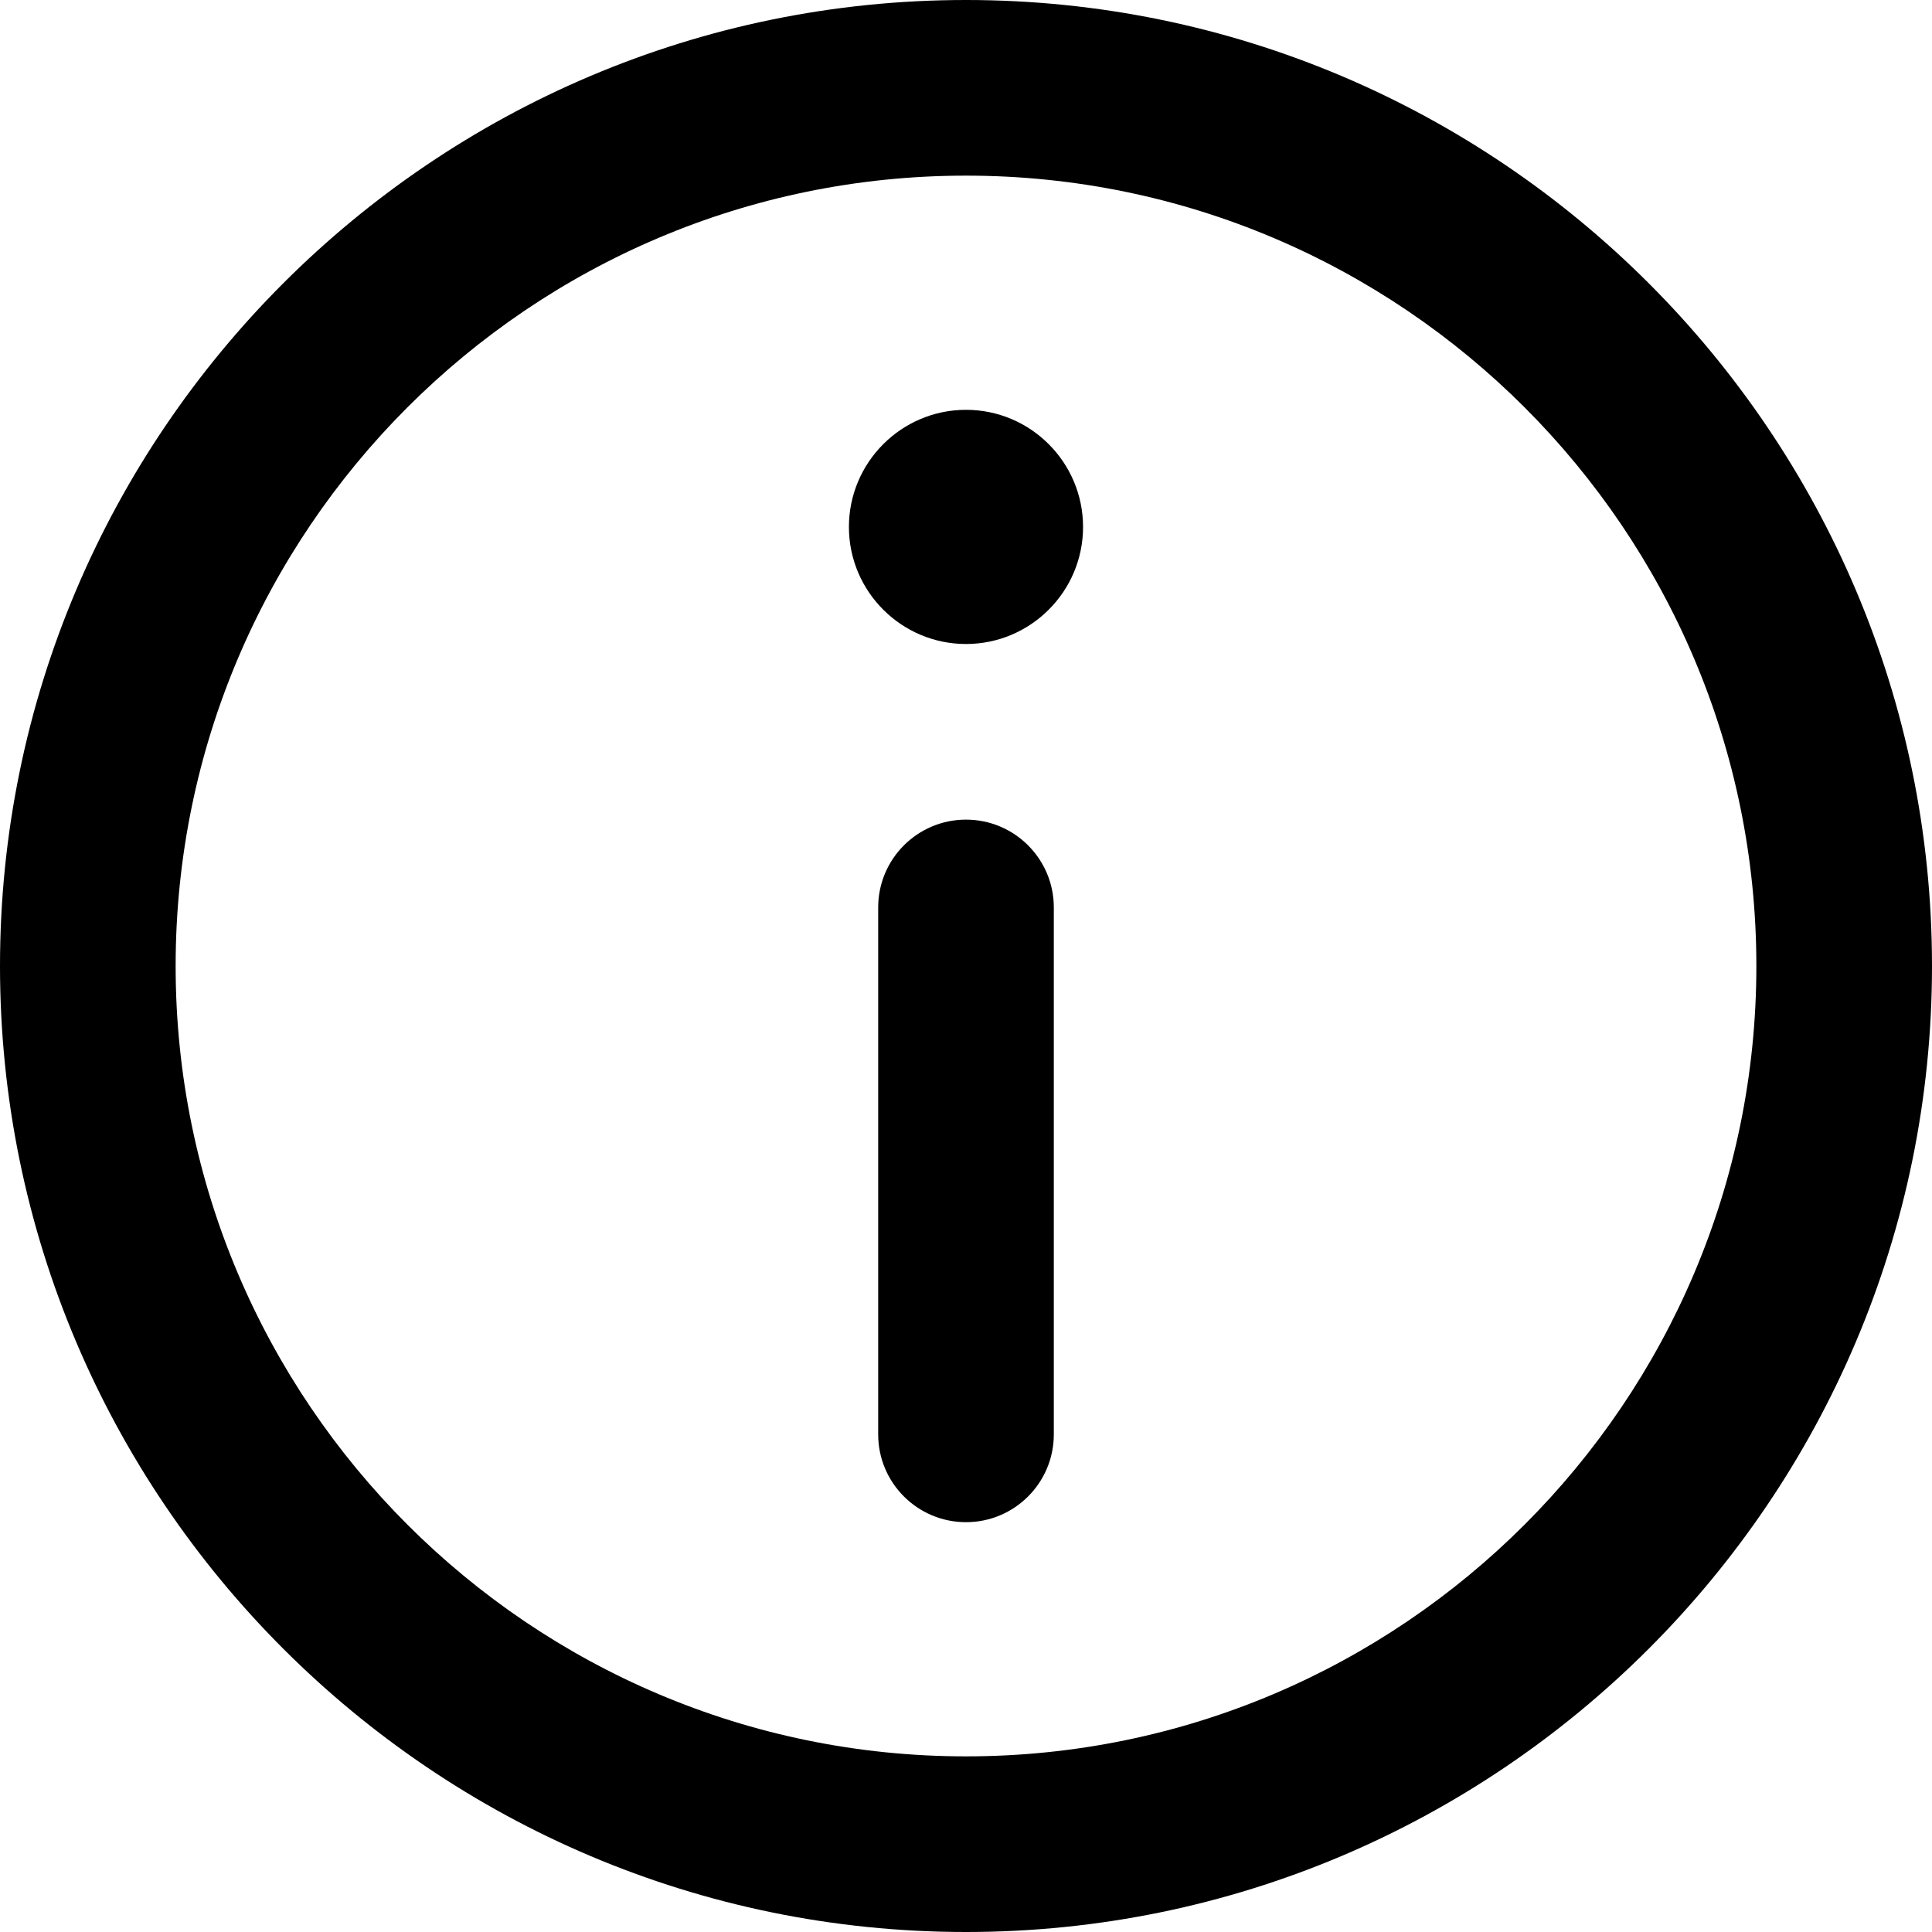
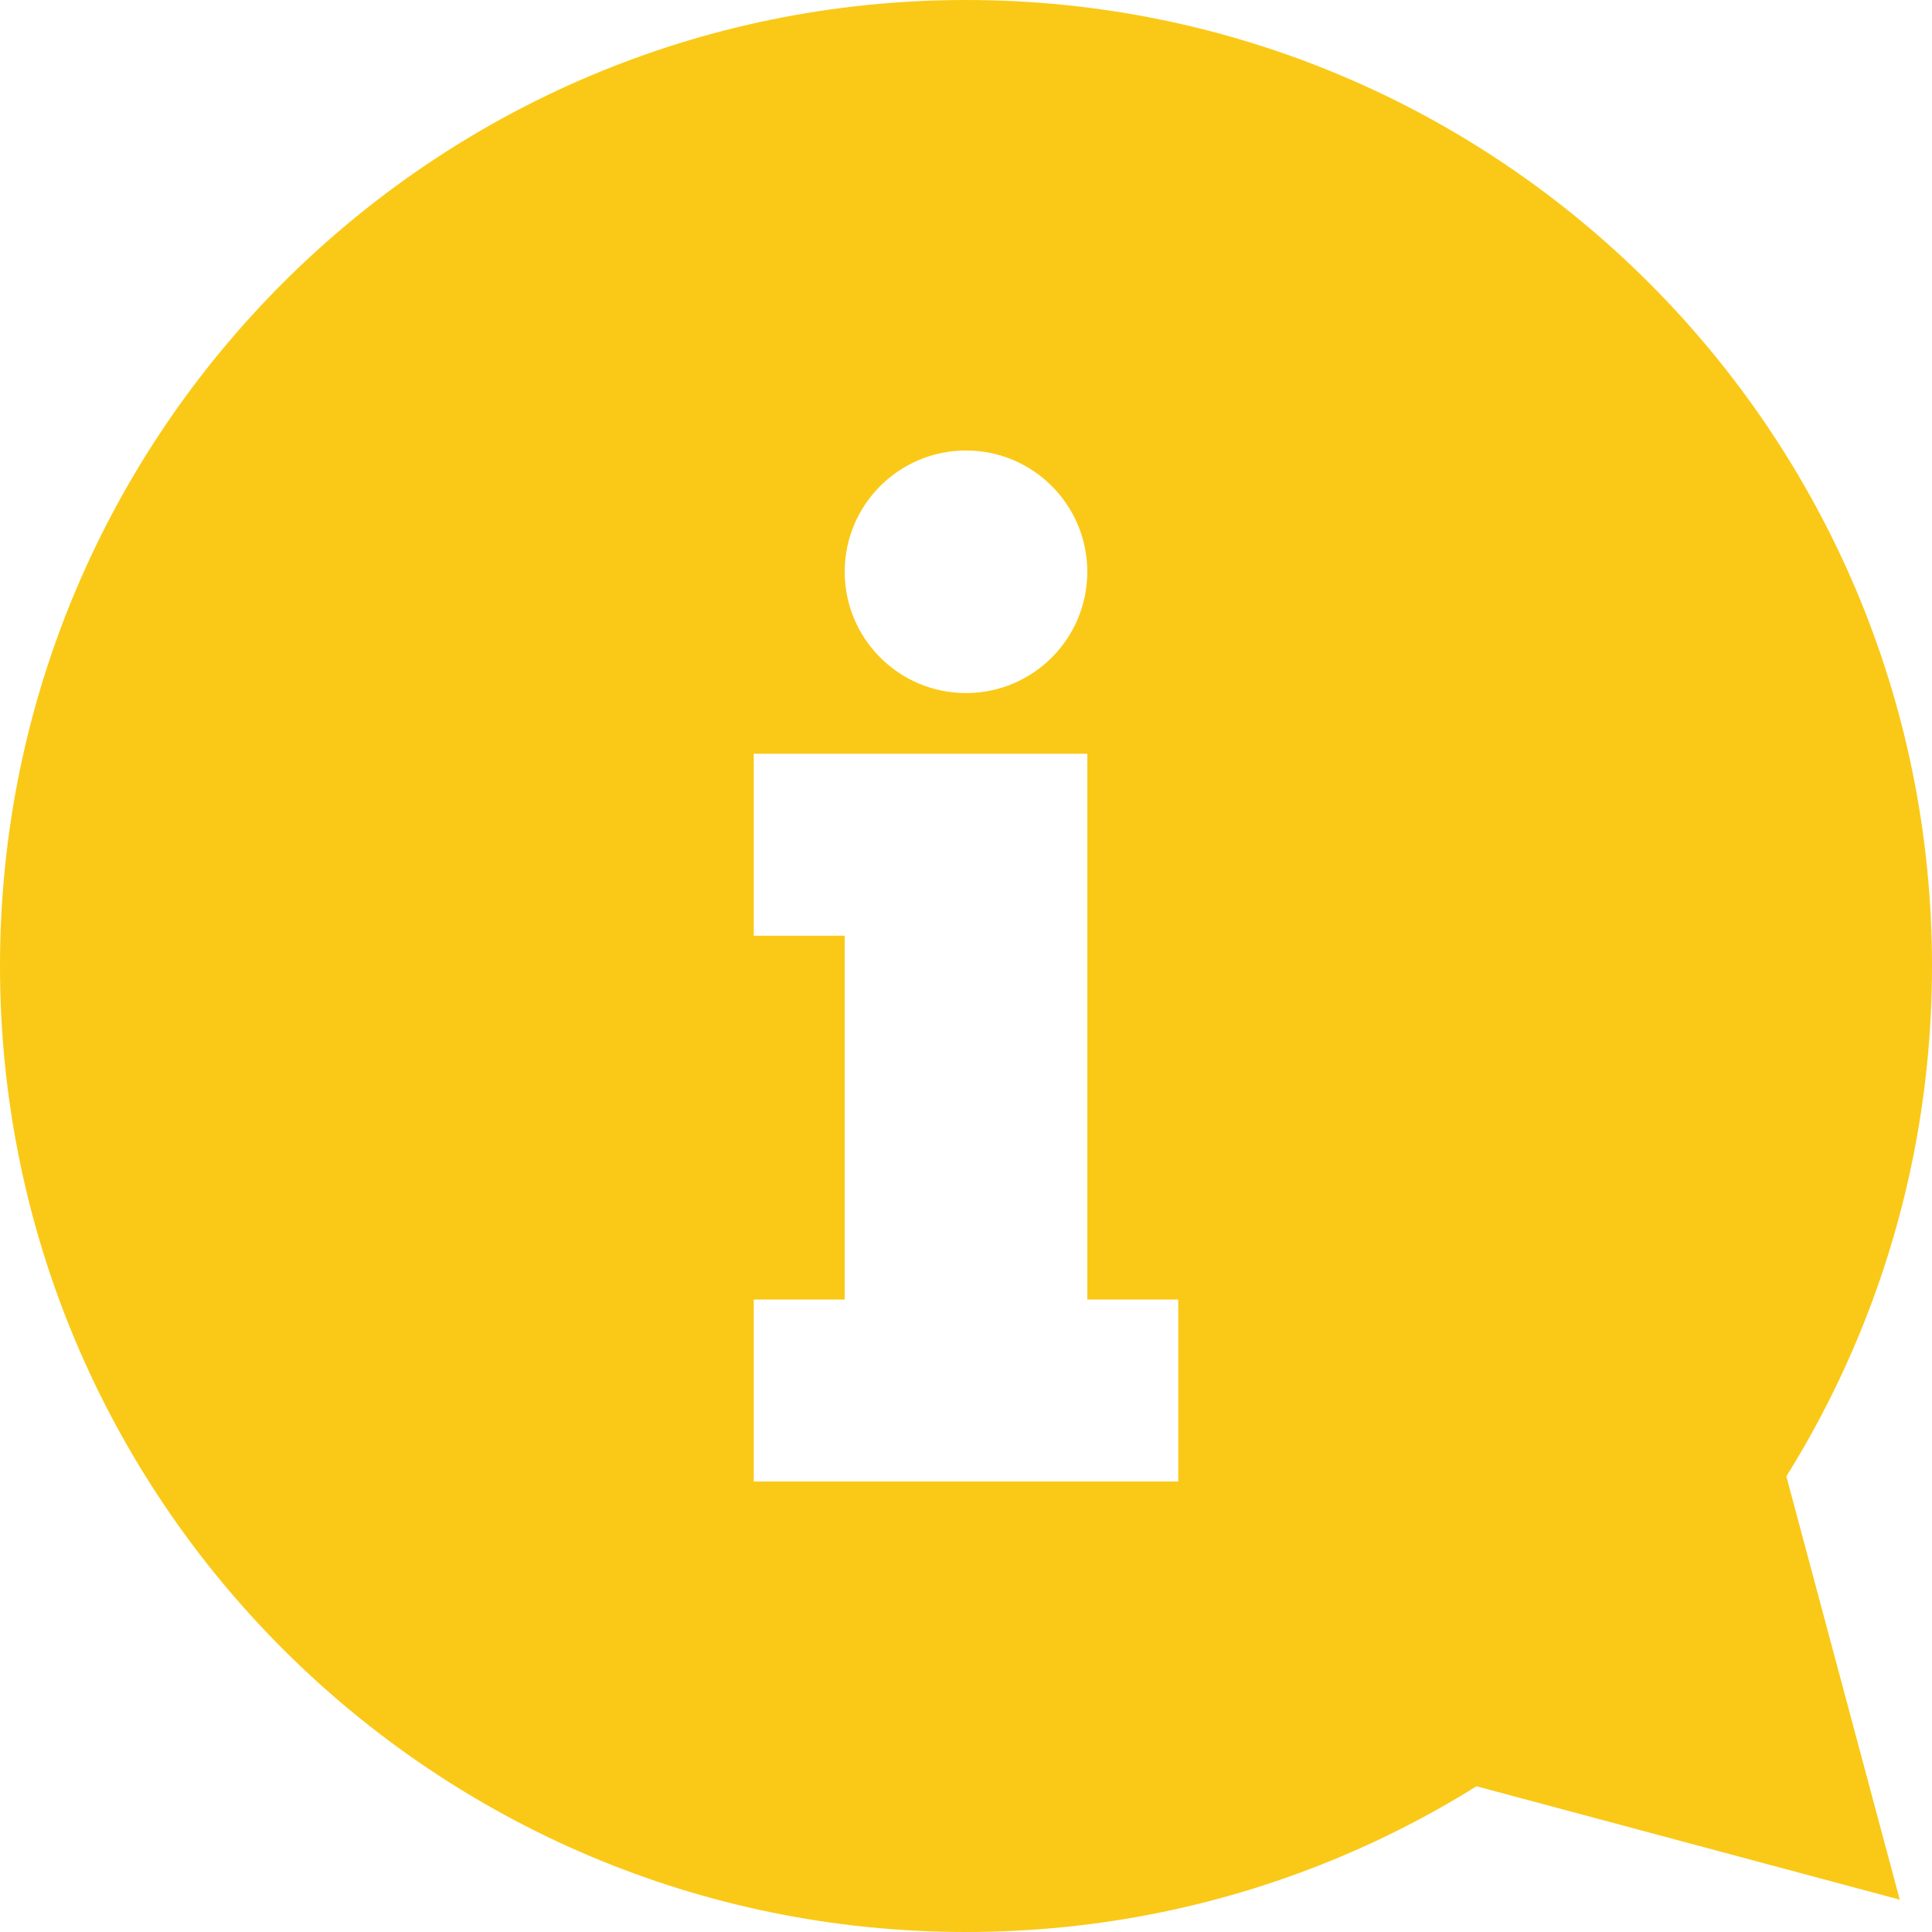
- <svg xmlns="http://www.w3.org/2000/svg" version="1.1" id="Capa_1" x="0px" y="0px" viewBox="0 0 330 330" style="enable-background:new 0 0 330 330;" xml:space="preserve">
+ <svg xmlns="http://www.w3.org/2000/svg" version="1.1" id="Layer_1" x="0px" y="0px" viewBox="0 0 426.667 426.667" style="enable-background:new 0 0 426.667 426.667;" xml:space="preserve">
  <g>
-     <path d="M165,0C74.019,0,0,74.02,0,165.001C0,255.982,74.019,330,165,330s165-74.018,165-164.999C330,74.02,255.981,0,165,0z    M165,300c-74.44,0-135-60.56-135-134.999C30,90.562,90.56,30,165,30s135,60.562,135,135.001C300,239.44,239.439,300,165,300z" />
-     <path d="M164.998,70c-11.026,0-19.996,8.976-19.996,20.009c0,11.023,8.97,19.991,19.996,19.991   c11.026,0,19.996-8.968,19.996-19.991C184.994,78.976,176.024,70,164.998,70z" />
-     <path d="M165,140c-8.284,0-15,6.716-15,15v90c0,8.284,6.716,15,15,15c8.284,0,15-6.716,15-15v-90C180,146.716,173.284,140,165,140z   " />
+     <path style="fill:#FAC917;" d="M213.338,0C95.509,0,0,95.497,0,213.325c0,117.854,95.509,213.342,213.338,213.342   c117.82,0,213.329-95.488,213.329-213.342C426.667,95.497,331.157,0,213.338,0z M213.333,99.49   c14.793,0,26.786,11.994,26.786,26.786s-11.998,26.782-26.786,26.782s-26.786-11.994-26.786-26.782   C186.547,111.484,198.541,99.49,213.333,99.49z M260.207,327.181H166.46v-40.183h20.087v-80.358H166.46V166.46h73.664v40.179   v80.358h20.087v40.183H260.207z" />
+     <polygon style="fill:#FAC917;" points="325.935,394.449 419.55,419.529 394.466,325.918  " />
  </g>
  <g>
</g>
  <g>
</g>
  <g>
</g>
  <g>
</g>
  <g>
</g>
  <g>
</g>
  <g>
</g>
  <g>
</g>
  <g>
</g>
  <g>
</g>
  <g>
</g>
  <g>
</g>
  <g>
</g>
  <g>
</g>
  <g>
</g>
</svg>
